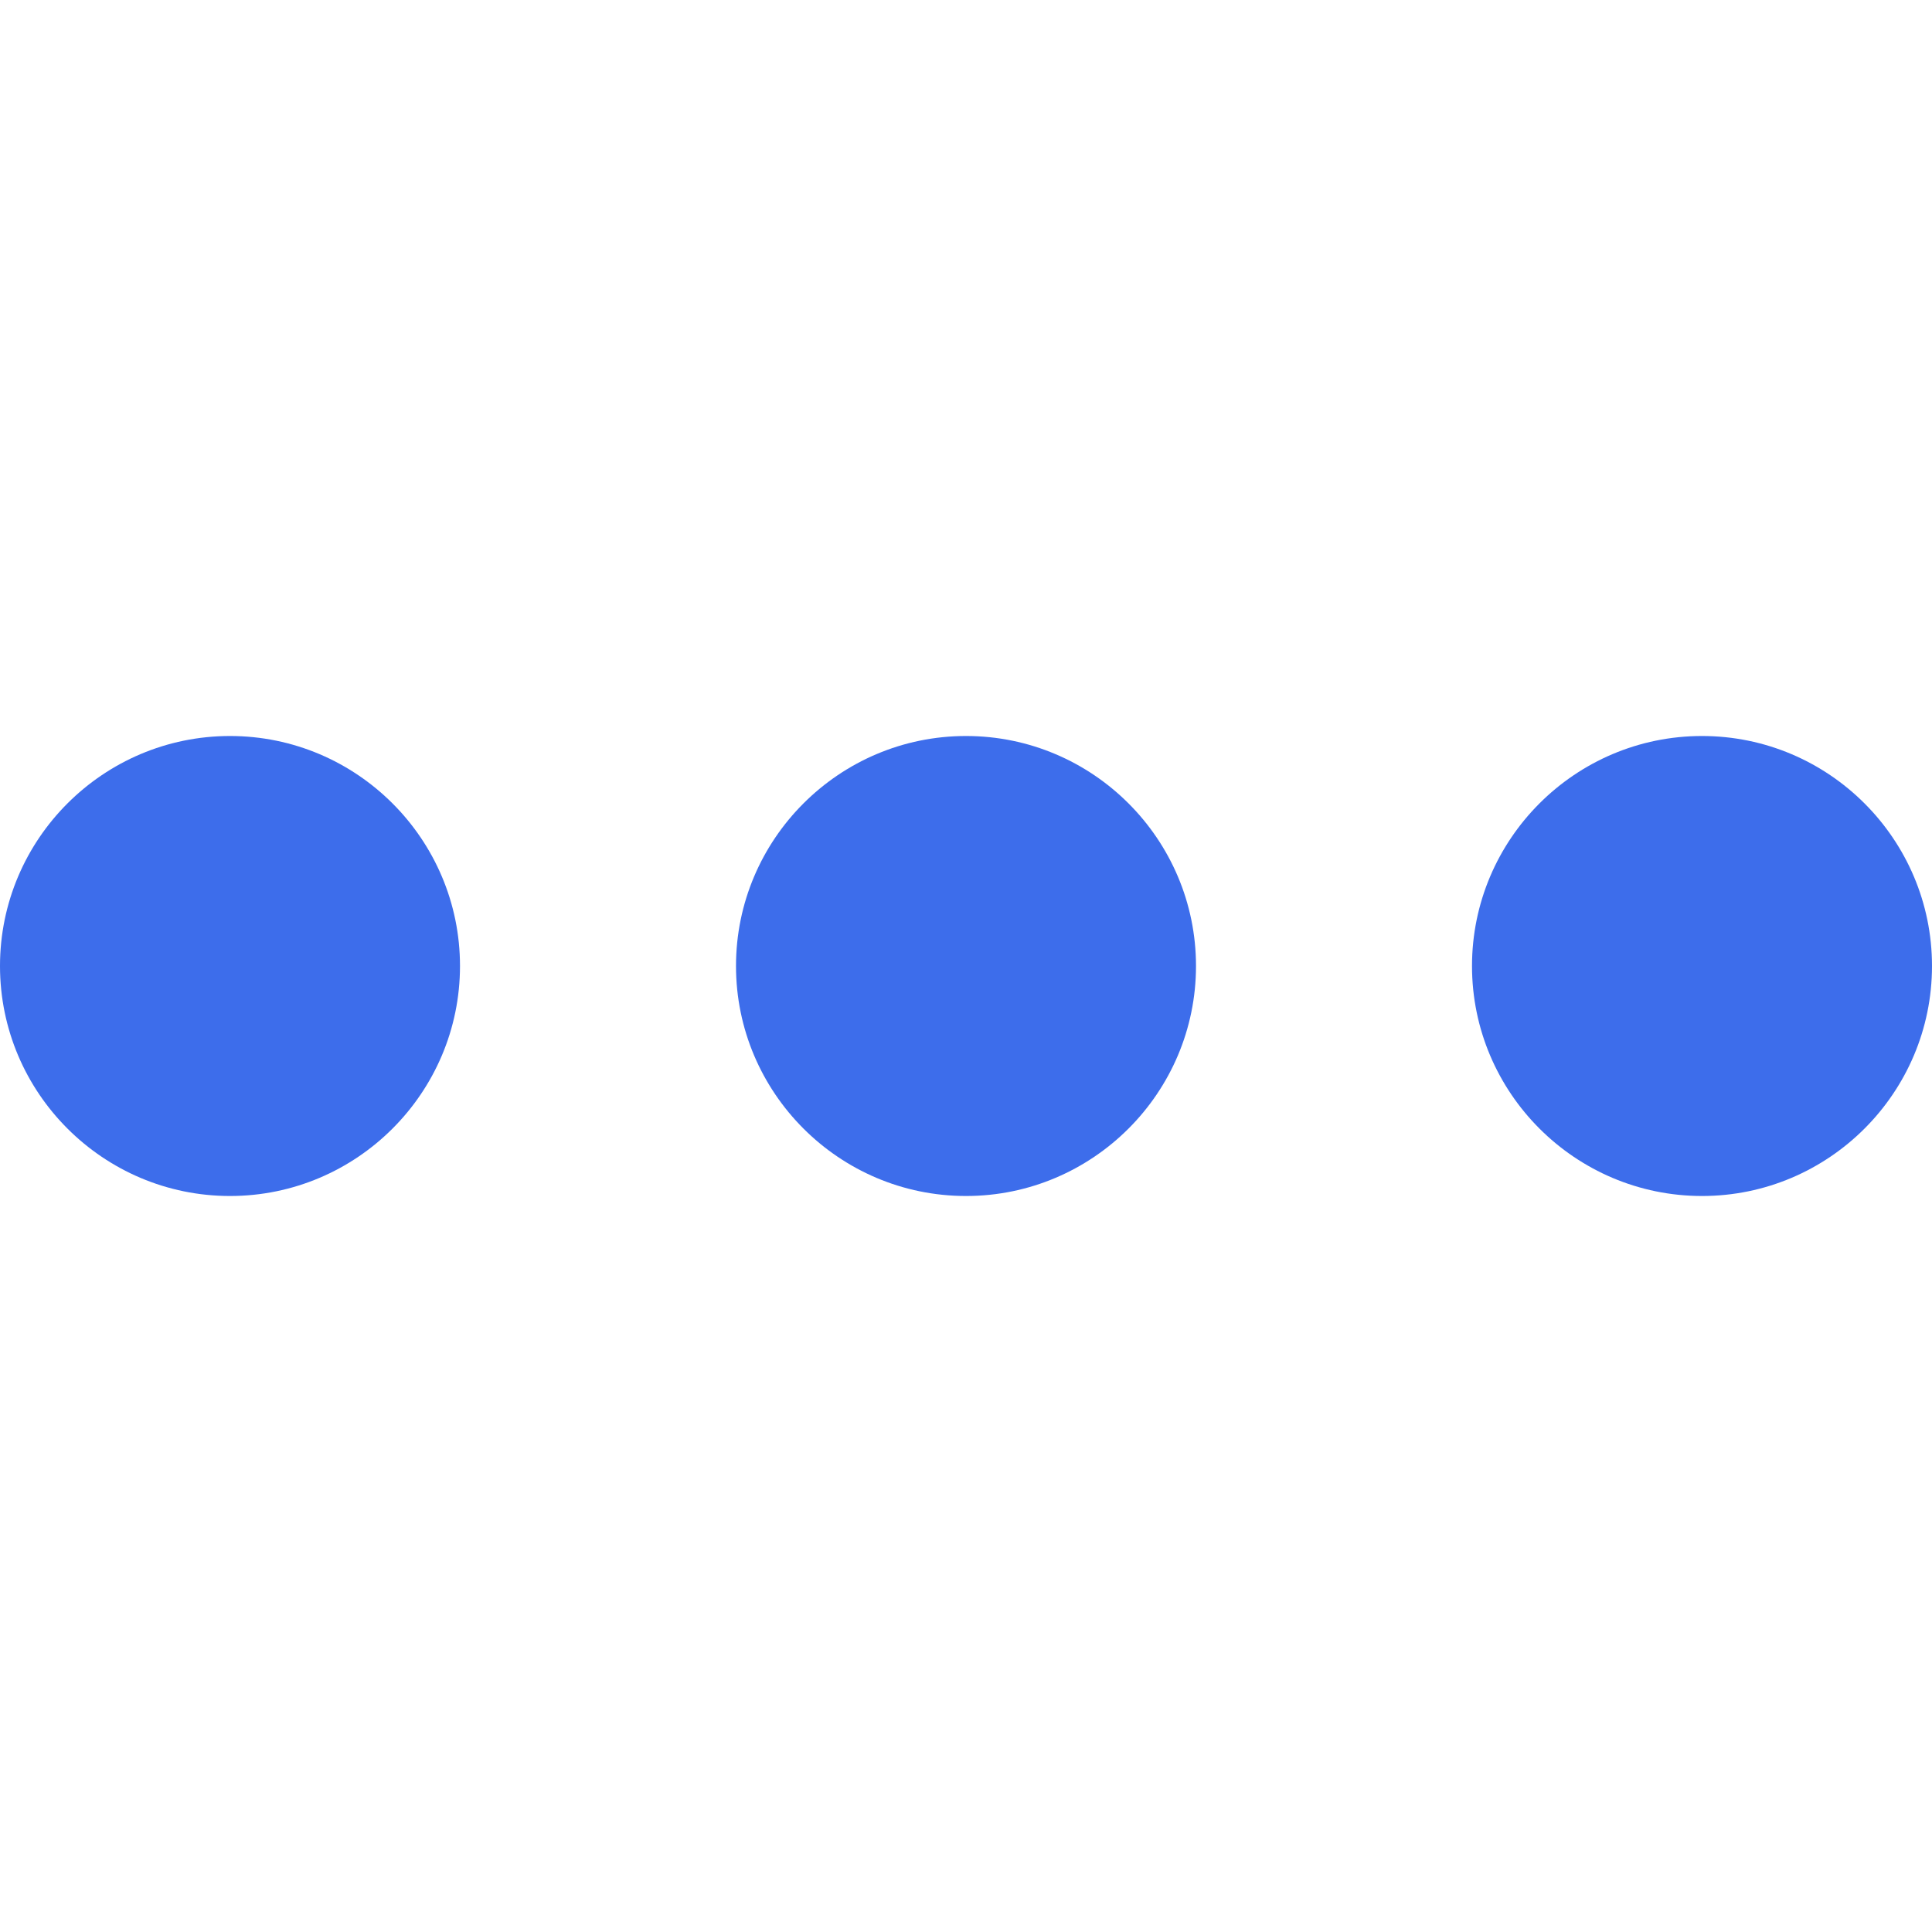
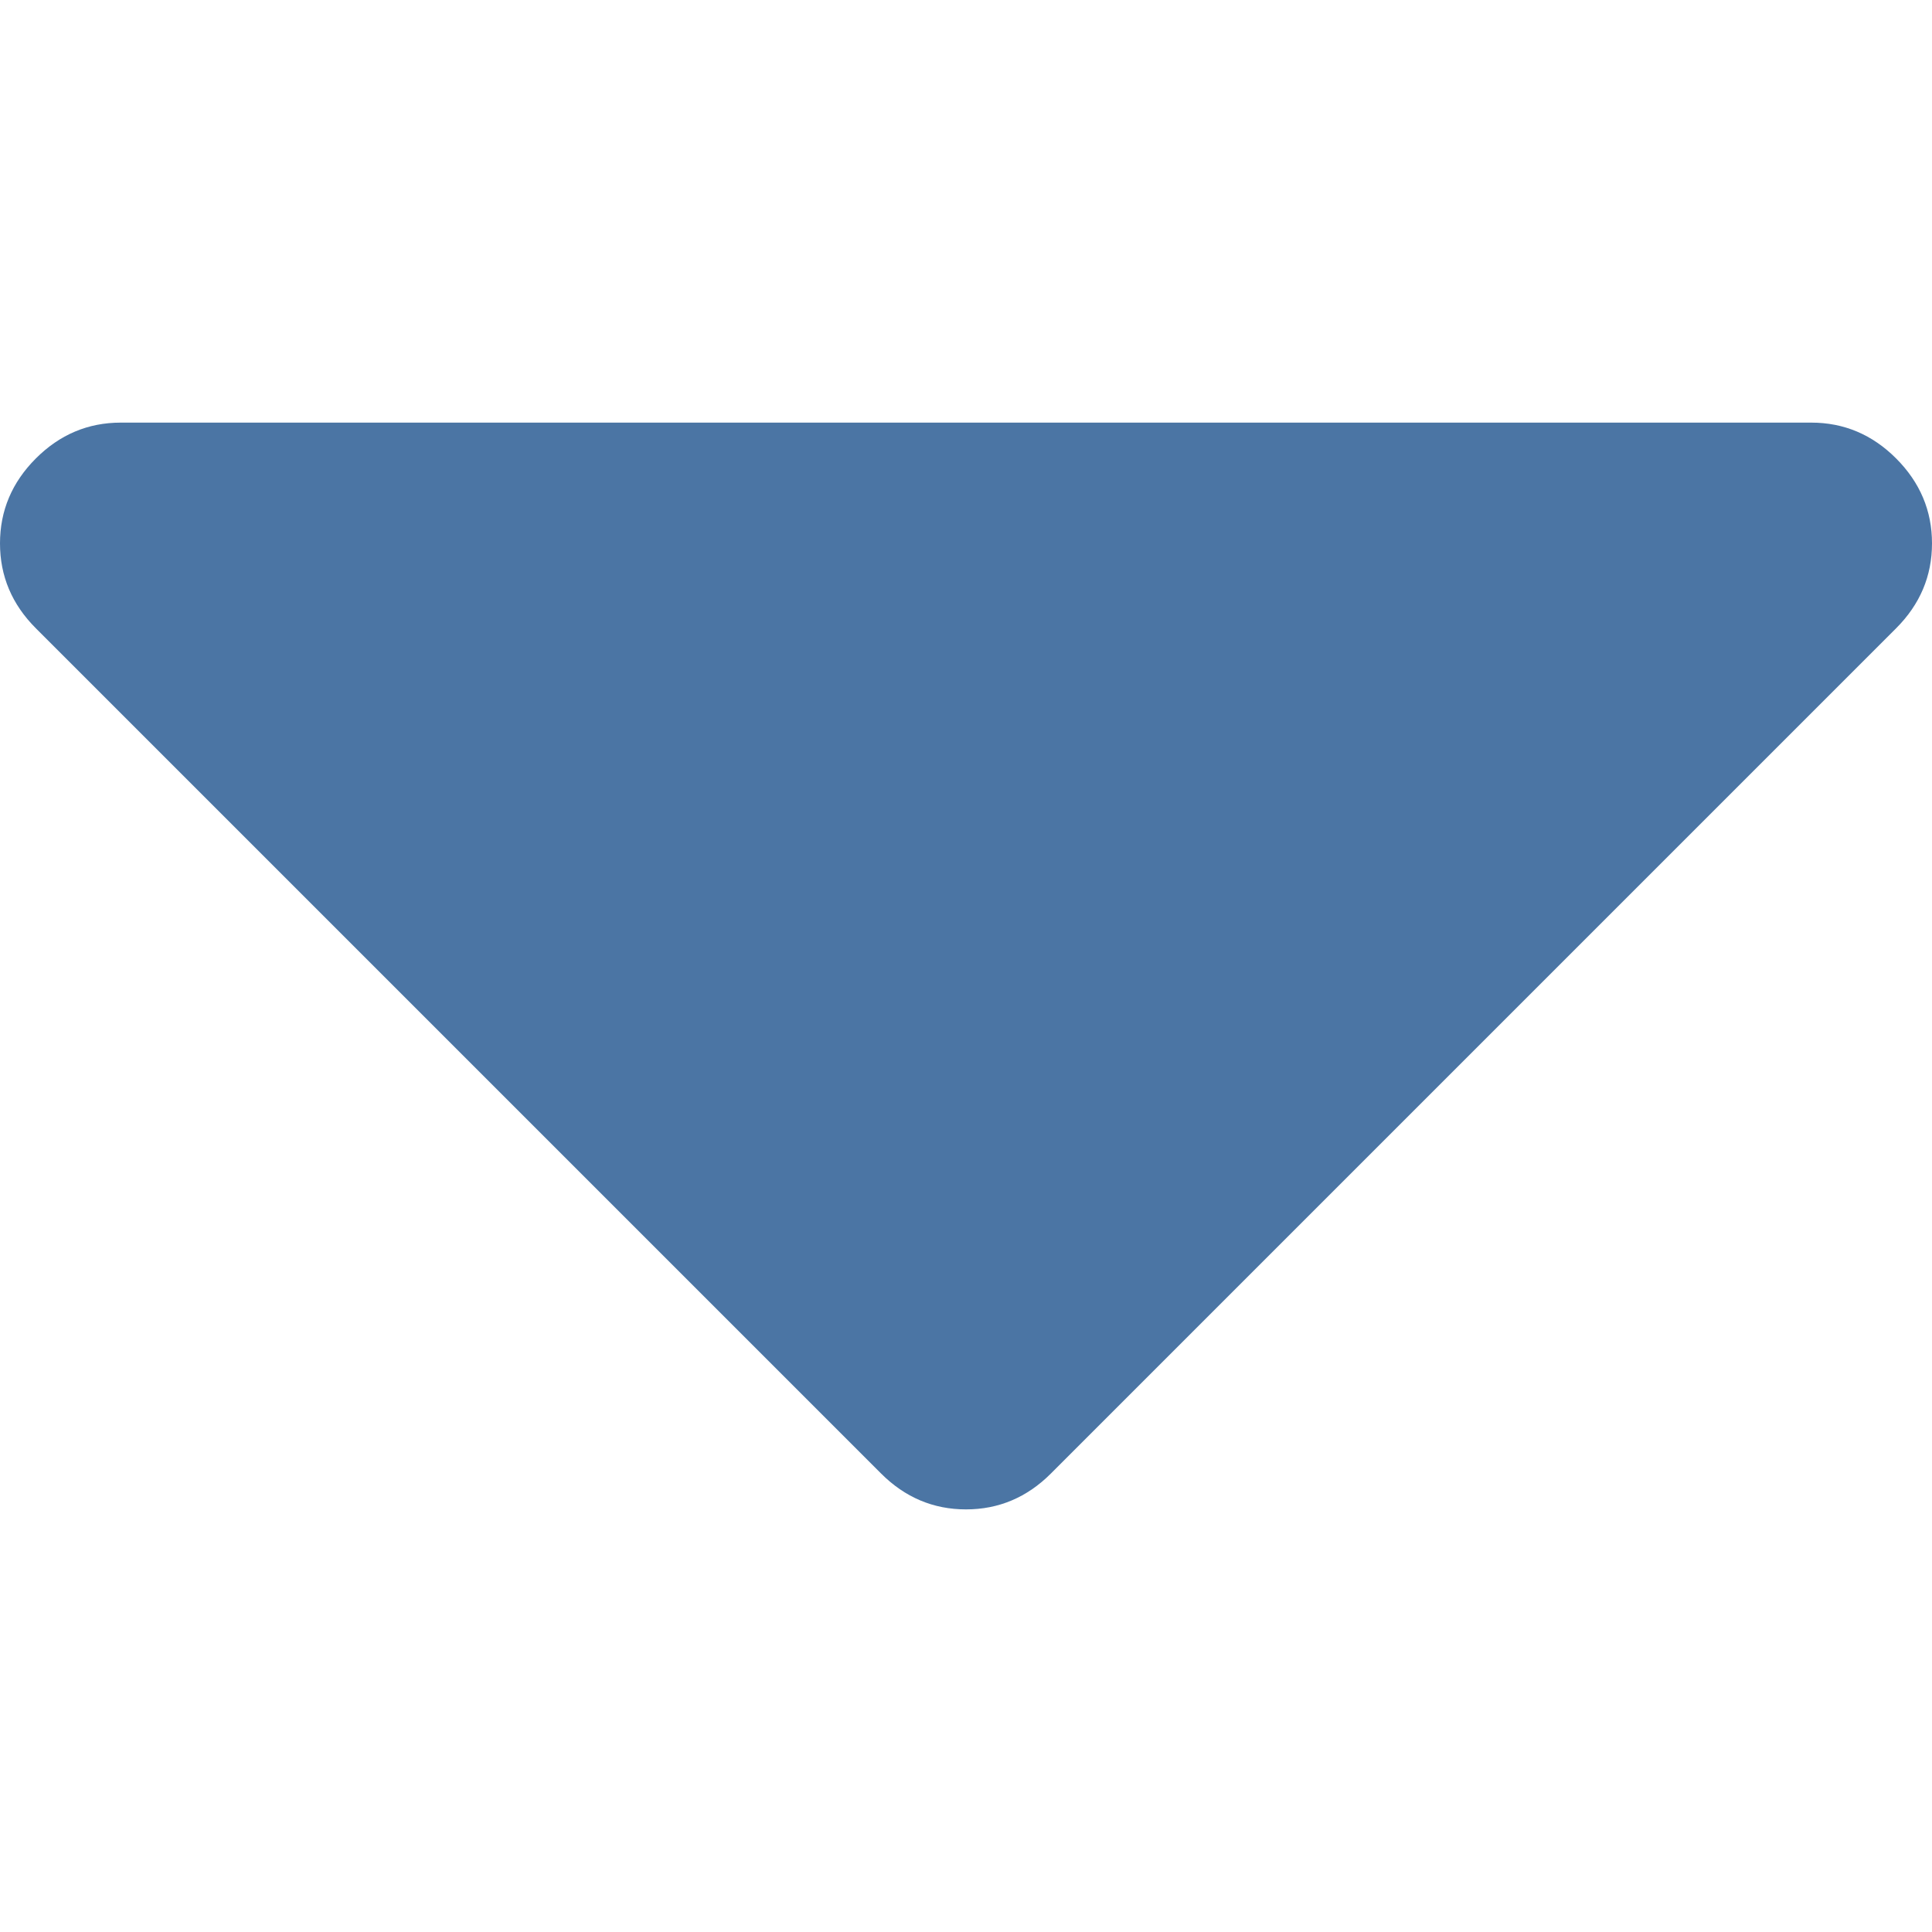
- <svg xmlns="http://www.w3.org/2000/svg" version="1.1" id="Layer_1" x="0px" y="0px" viewBox="0 0 512 512" style="enable-background:new 0 0 512 512;" xml:space="preserve">
+ <svg xmlns="http://www.w3.org/2000/svg" version="1.1" id="Arrow" x="0px" y="0px" width="15px" height="15px" viewBox="0 0 292.362 292.362" style="enable-background:new 0 0 292.362 292.362;" xml:space="preserve">
  <g>
-     <path style="fill:#3D6DEB;" d="M60.952,195.048C27.343,195.048,0,222.391,0,256s27.343,60.952,60.952,60.952   s60.952-27.343,60.952-60.952S94.562,195.048,60.952,195.048z" />
-     <path style="fill:#3D6DEB;" d="M256,195.048c-33.609,0-60.952,27.343-60.952,60.952s27.343,60.952,60.952,60.952   s60.952-27.343,60.952-60.952S289.609,195.048,256,195.048z" />
-     <path style="fill:#3D6DEB;" d="M451.048,195.048c-33.609,0-60.952,27.343-60.952,60.952s27.343,60.952,60.952,60.952   S512,289.609,512,256S484.657,195.048,451.048,195.048z" />
+     <path d="M286.935,69.377c-3.614-3.617-7.898-5.424-12.848-5.424H18.274c-4.952,0-9.233,1.807-12.85,5.424   C1.807,72.998,0,77.279,0,82.228c0,4.948,1.807,9.229,5.424,12.847l127.907,127.907c3.621,3.617,7.902,5.428,12.85,5.428   s9.233-1.811,12.847-5.428L286.935,95.074c3.613-3.617,5.427-7.898,5.427-12.847C292.362,77.279,290.548,72.998,286.935,69.377z" fill="#4b75a4" />
  </g>
  <g>
</g>
  <g>
</g>
  <g>
</g>
  <g>
</g>
  <g>
</g>
  <g>
</g>
  <g>
</g>
  <g>
</g>
  <g>
</g>
  <g>
</g>
  <g>
</g>
  <g>
</g>
  <g>
</g>
  <g>
</g>
  <g>
</g>
</svg>
